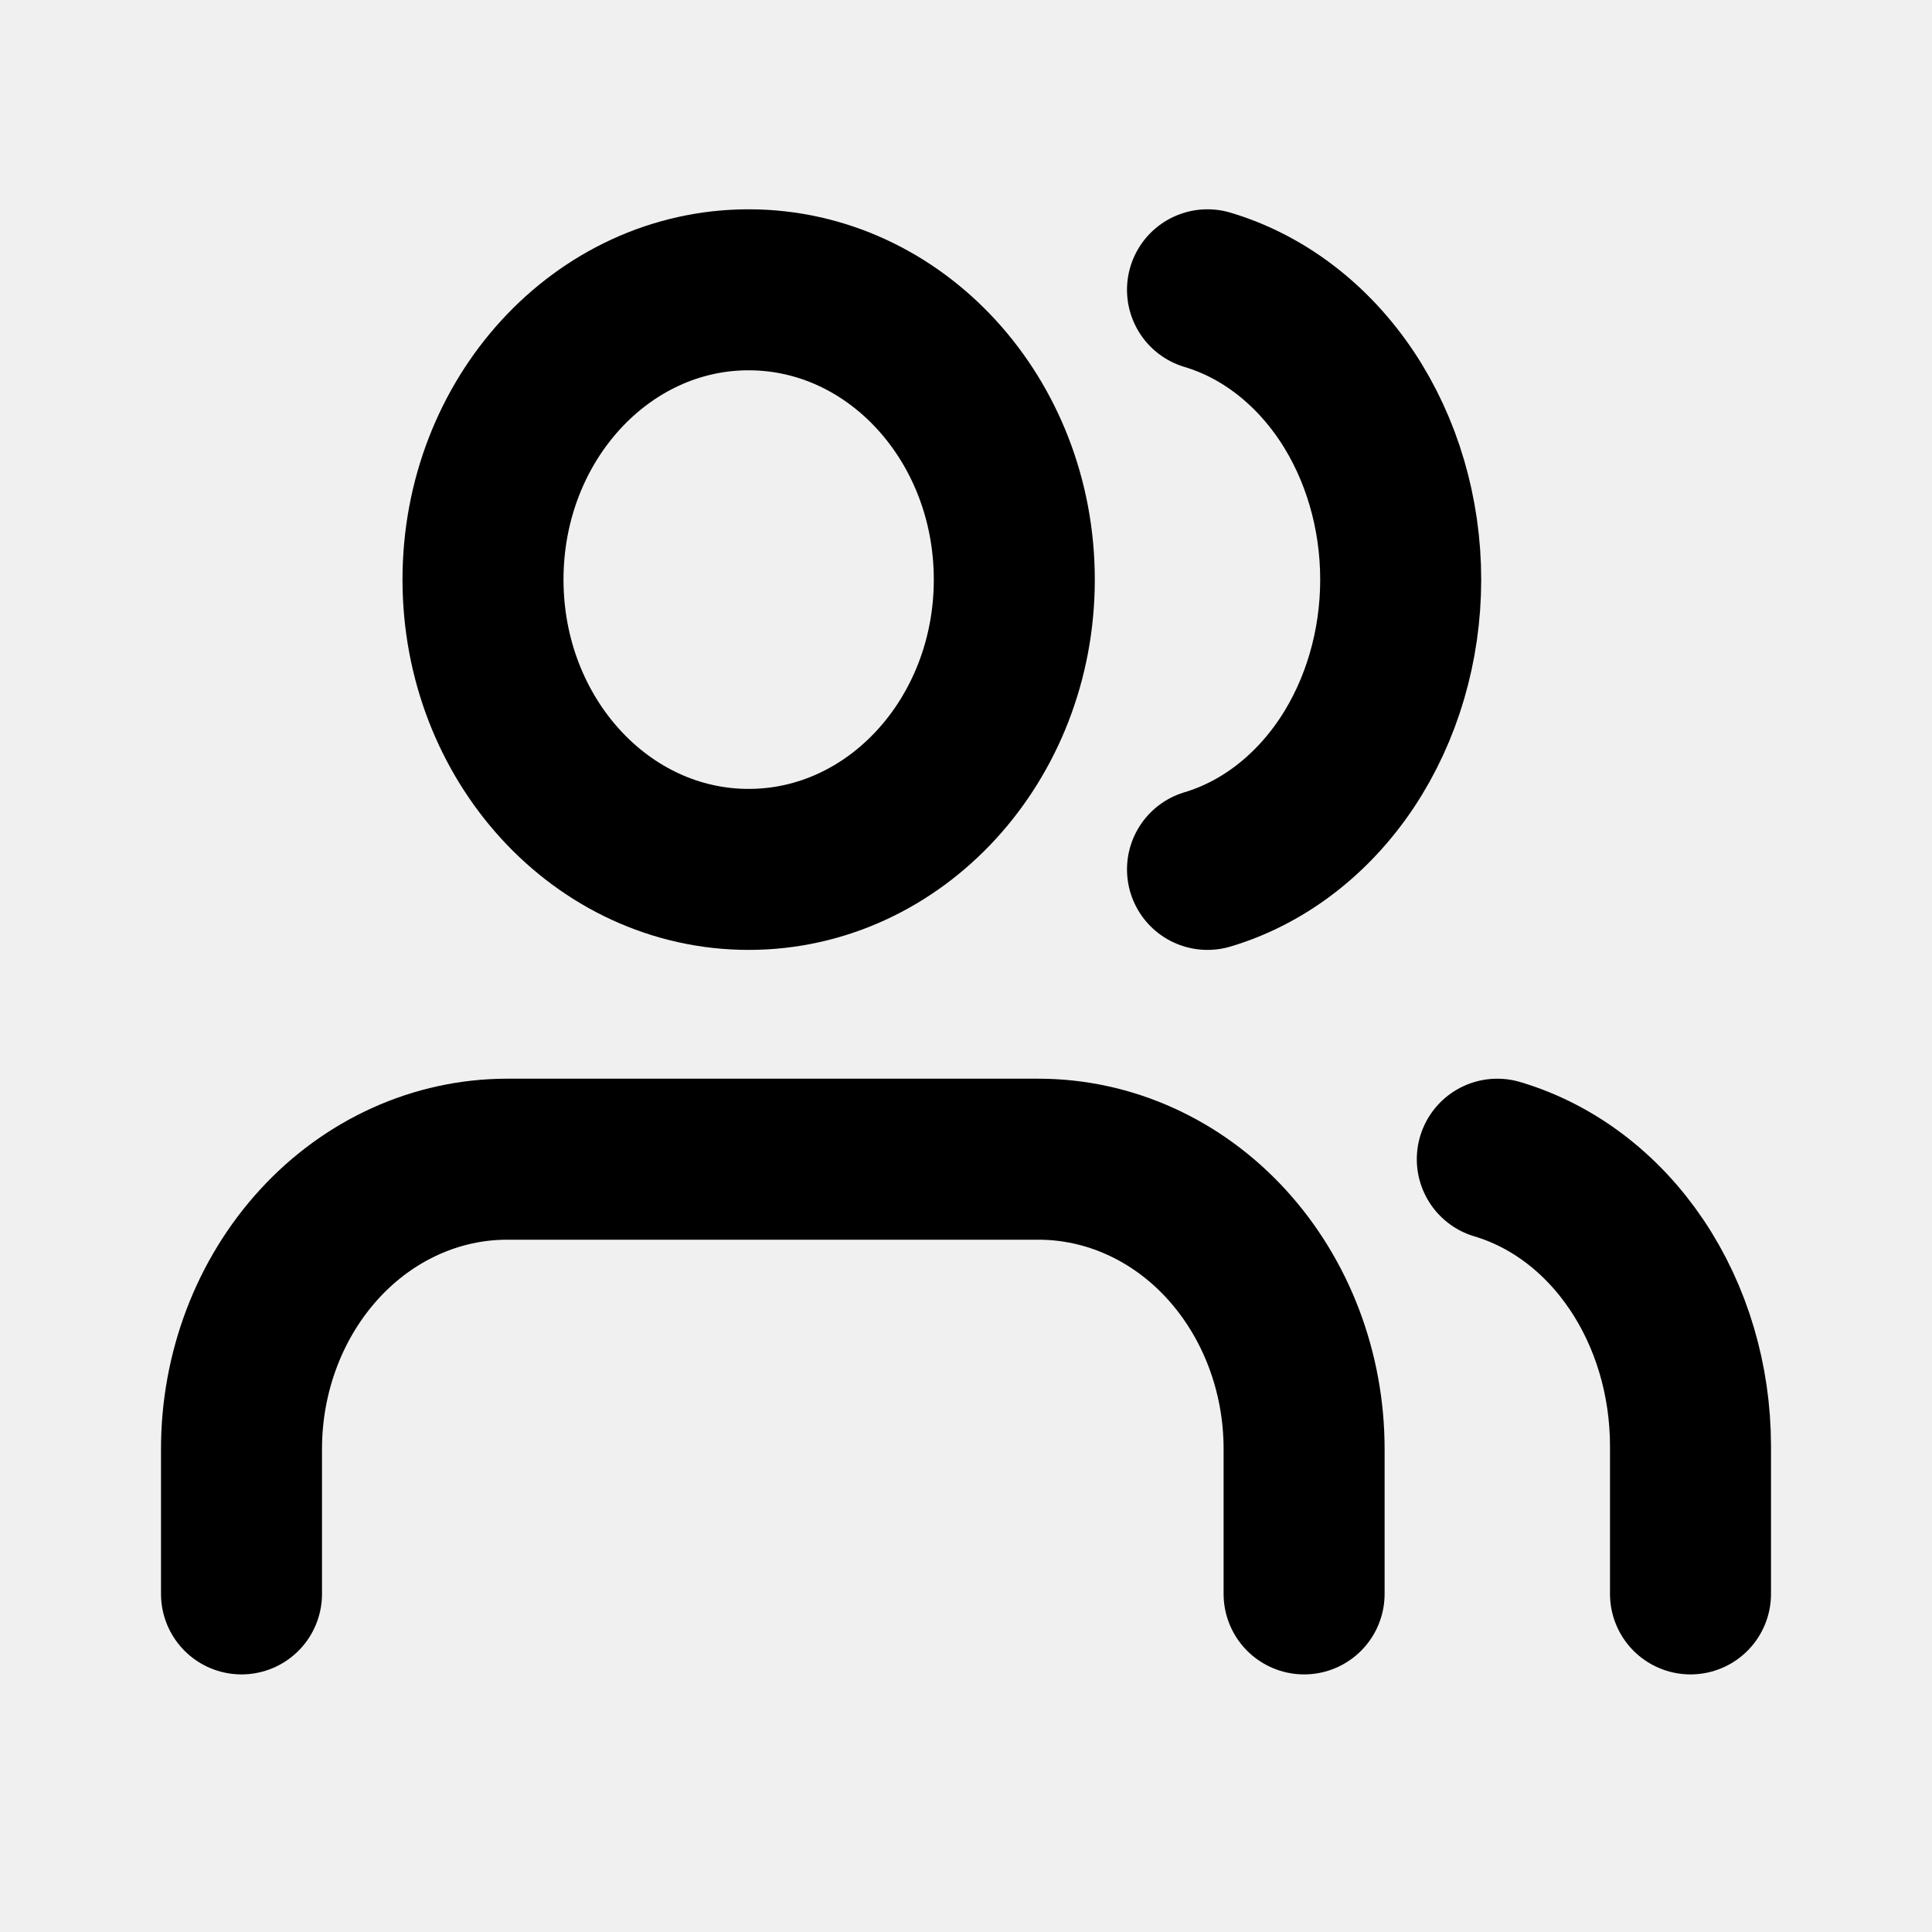
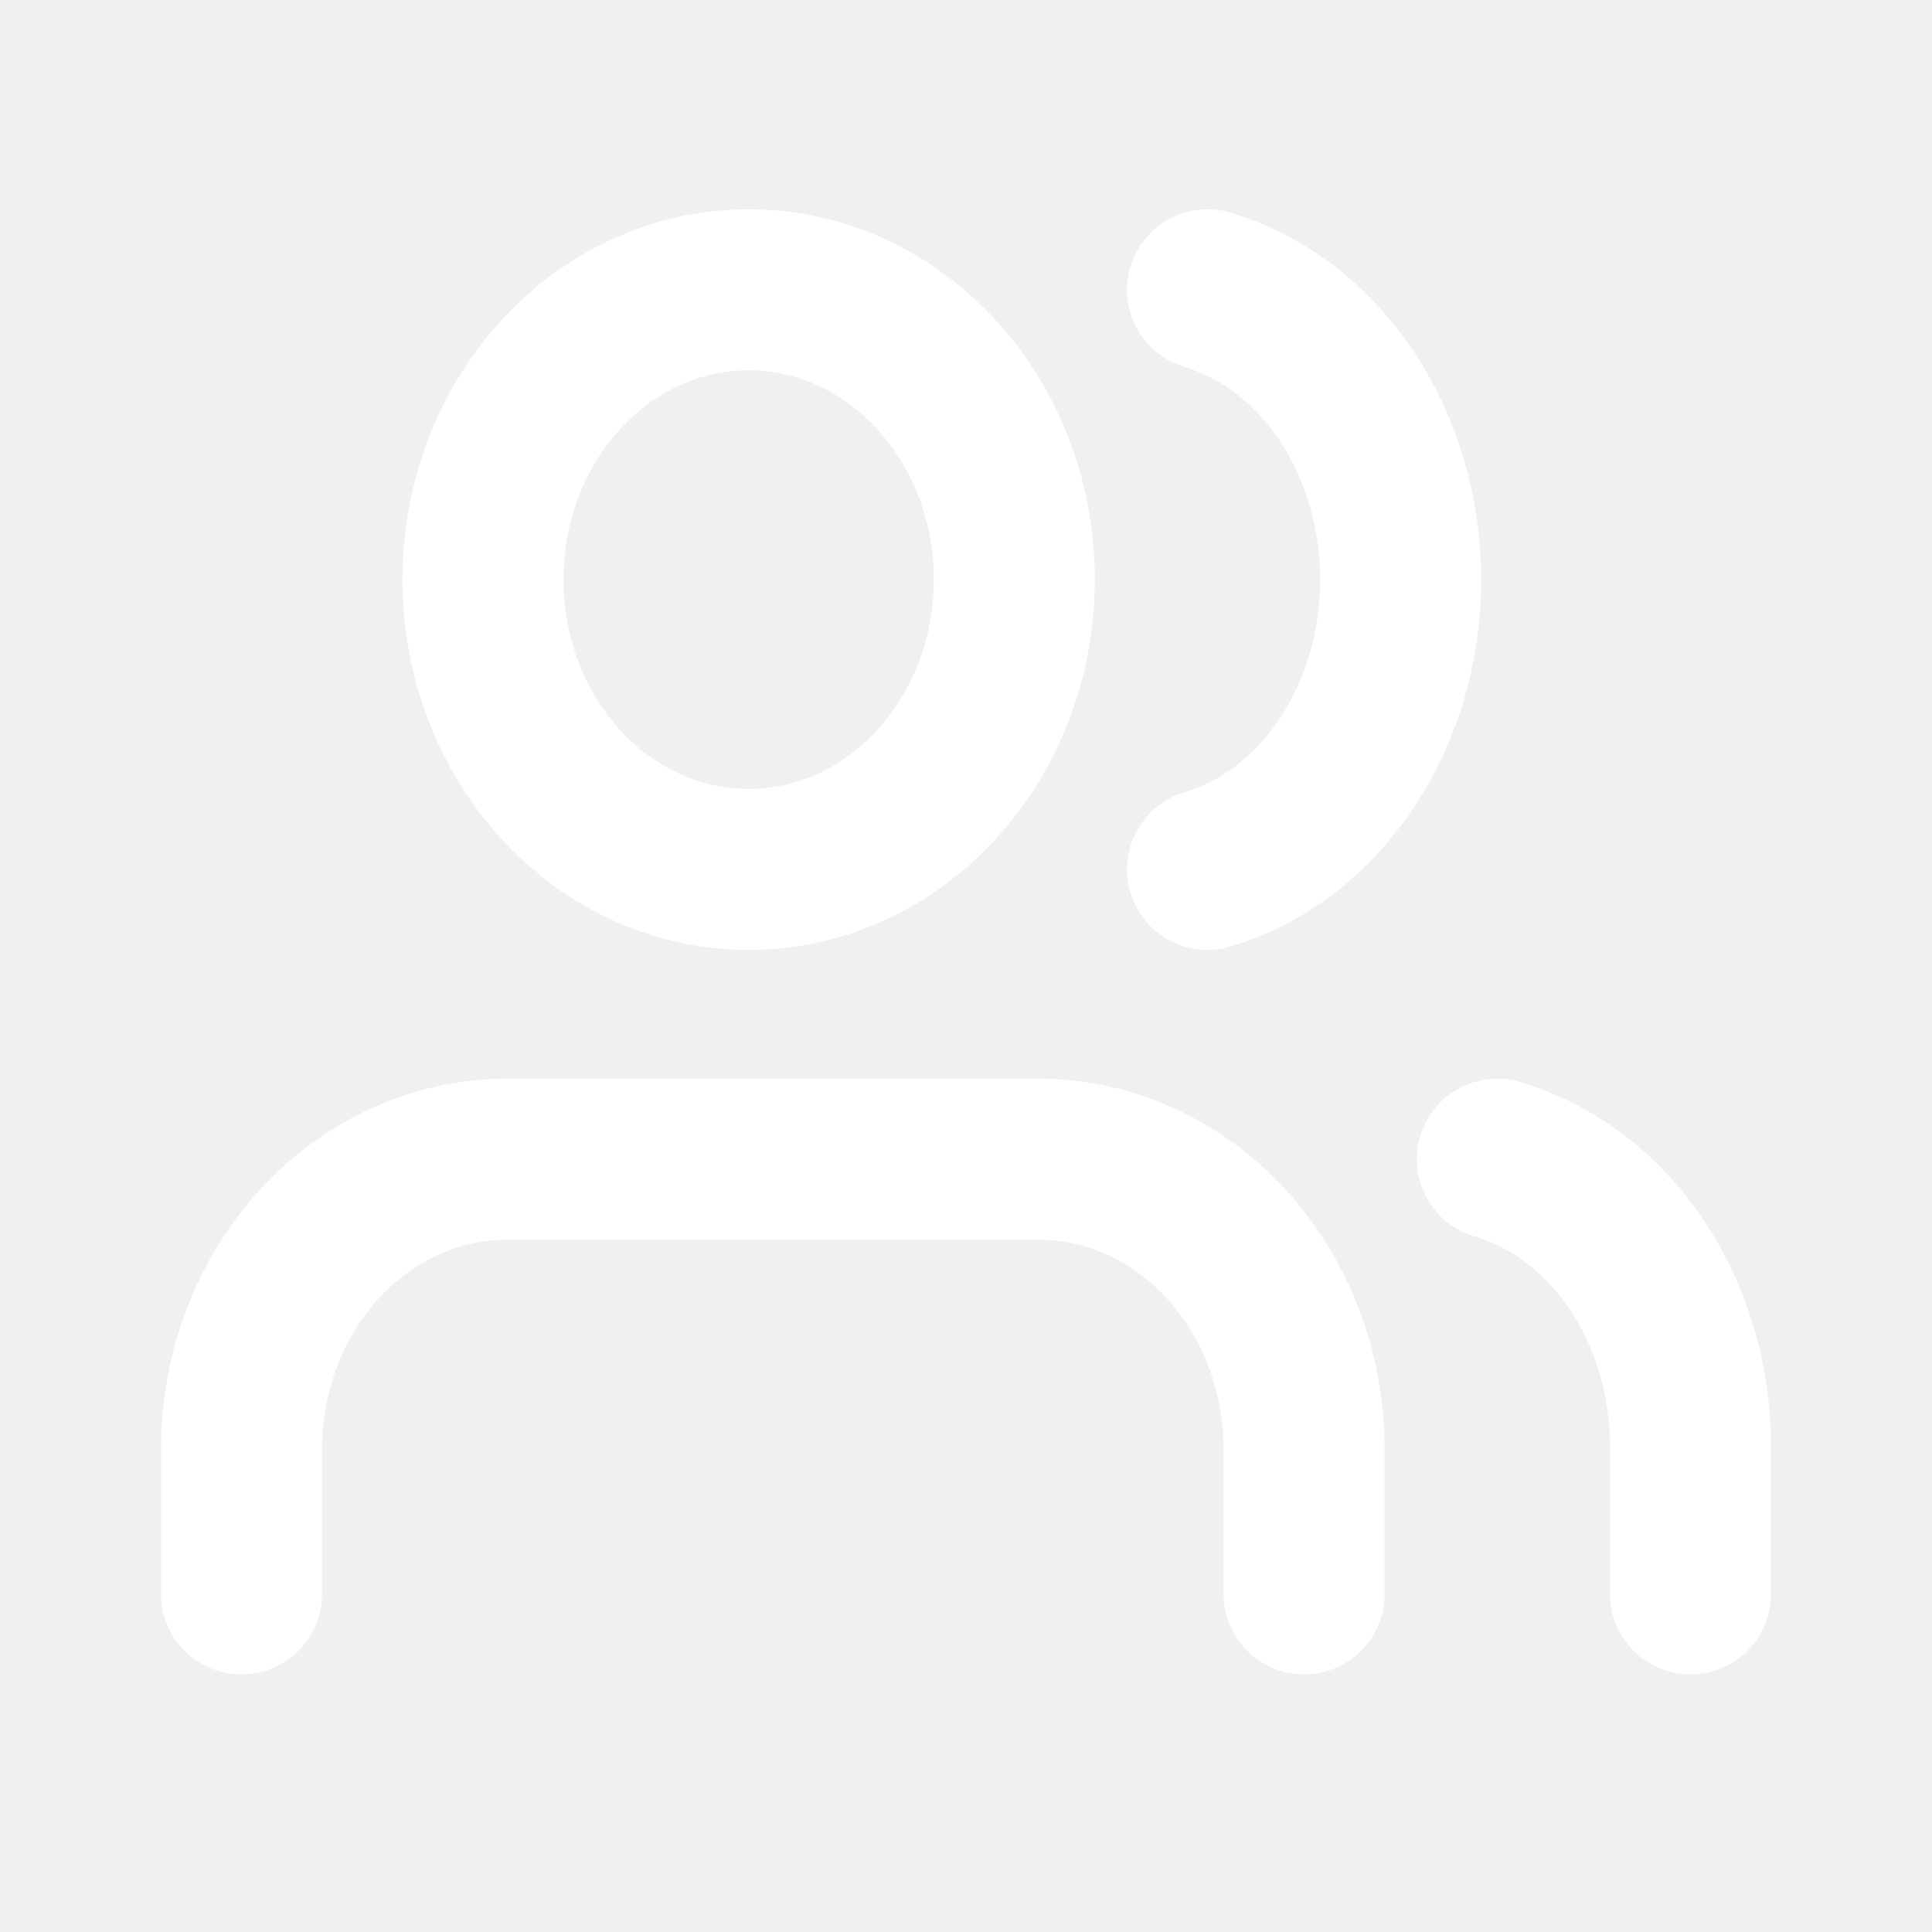
<svg xmlns="http://www.w3.org/2000/svg" width="24" height="24" viewBox="0 0 24 24" fill="none">
-   <path d="M16.2 19.8V18C16.2 17.045 15.852 16.13 15.233 15.454C14.615 14.779 13.775 14.4 12.9 14.4H6.3C5.425 14.4 4.585 14.779 3.967 15.454C3.348 16.13 3 17.045 3 18V19.8" stroke="black" stroke-width="2" stroke-linecap="round" stroke-linejoin="round" />
-   <path d="M9.3 10.8C11.123 10.8 12.6 9.188 12.6 7.2C12.6 5.212 11.123 3.6 9.3 3.6C7.477 3.6 6 5.212 6 7.2C6 9.188 7.477 10.8 9.3 10.8Z" stroke="black" stroke-width="2" stroke-linecap="round" stroke-linejoin="round" />
-   <path d="M21 19.8V17.96C20.999 17.145 20.764 16.353 20.329 15.708C19.895 15.064 19.287 14.604 18.6 14.4" stroke="black" stroke-width="2" stroke-linecap="round" stroke-linejoin="round" />
-   <path d="M15 3.6C15.687 3.805 16.295 4.27 16.73 4.921C17.164 5.573 17.4 6.375 17.4 7.2C17.4 8.025 17.164 8.827 16.73 9.479C16.295 10.13 15.687 10.595 15 10.8" stroke="black" stroke-width="2" stroke-linecap="round" stroke-linejoin="round" />
+   <path d="M16.2 19.8V18C16.2 17.045 15.852 16.13 15.233 15.454C14.615 14.779 13.775 14.4 12.9 14.4H6.3C5.425 14.4 4.585 14.779 3.967 15.454C3.348 16.13 3 17.045 3 18V19.8" stroke="white" stroke-width="2" stroke-linecap="round" stroke-linejoin="round" />
+   <path d="M9.3 10.8C11.123 10.8 12.6 9.188 12.6 7.2C12.6 5.212 11.123 3.6 9.3 3.6C7.477 3.6 6 5.212 6 7.2C6 9.188 7.477 10.8 9.3 10.8Z" stroke="white" stroke-width="2" stroke-linecap="round" stroke-linejoin="round" />
+   <path d="M21 19.8V17.96C20.999 17.145 20.764 16.353 20.329 15.708C19.895 15.064 19.287 14.604 18.6 14.4" stroke="white" stroke-width="2" stroke-linecap="round" stroke-linejoin="round" />
+   <path d="M15 3.6C15.687 3.805 16.295 4.27 16.73 4.921C17.164 5.573 17.4 6.375 17.4 7.2C17.4 8.025 17.164 8.827 16.73 9.479C16.295 10.13 15.687 10.595 15 10.8" stroke="white" stroke-width="2" stroke-linecap="round" stroke-linejoin="round" />
</svg>
